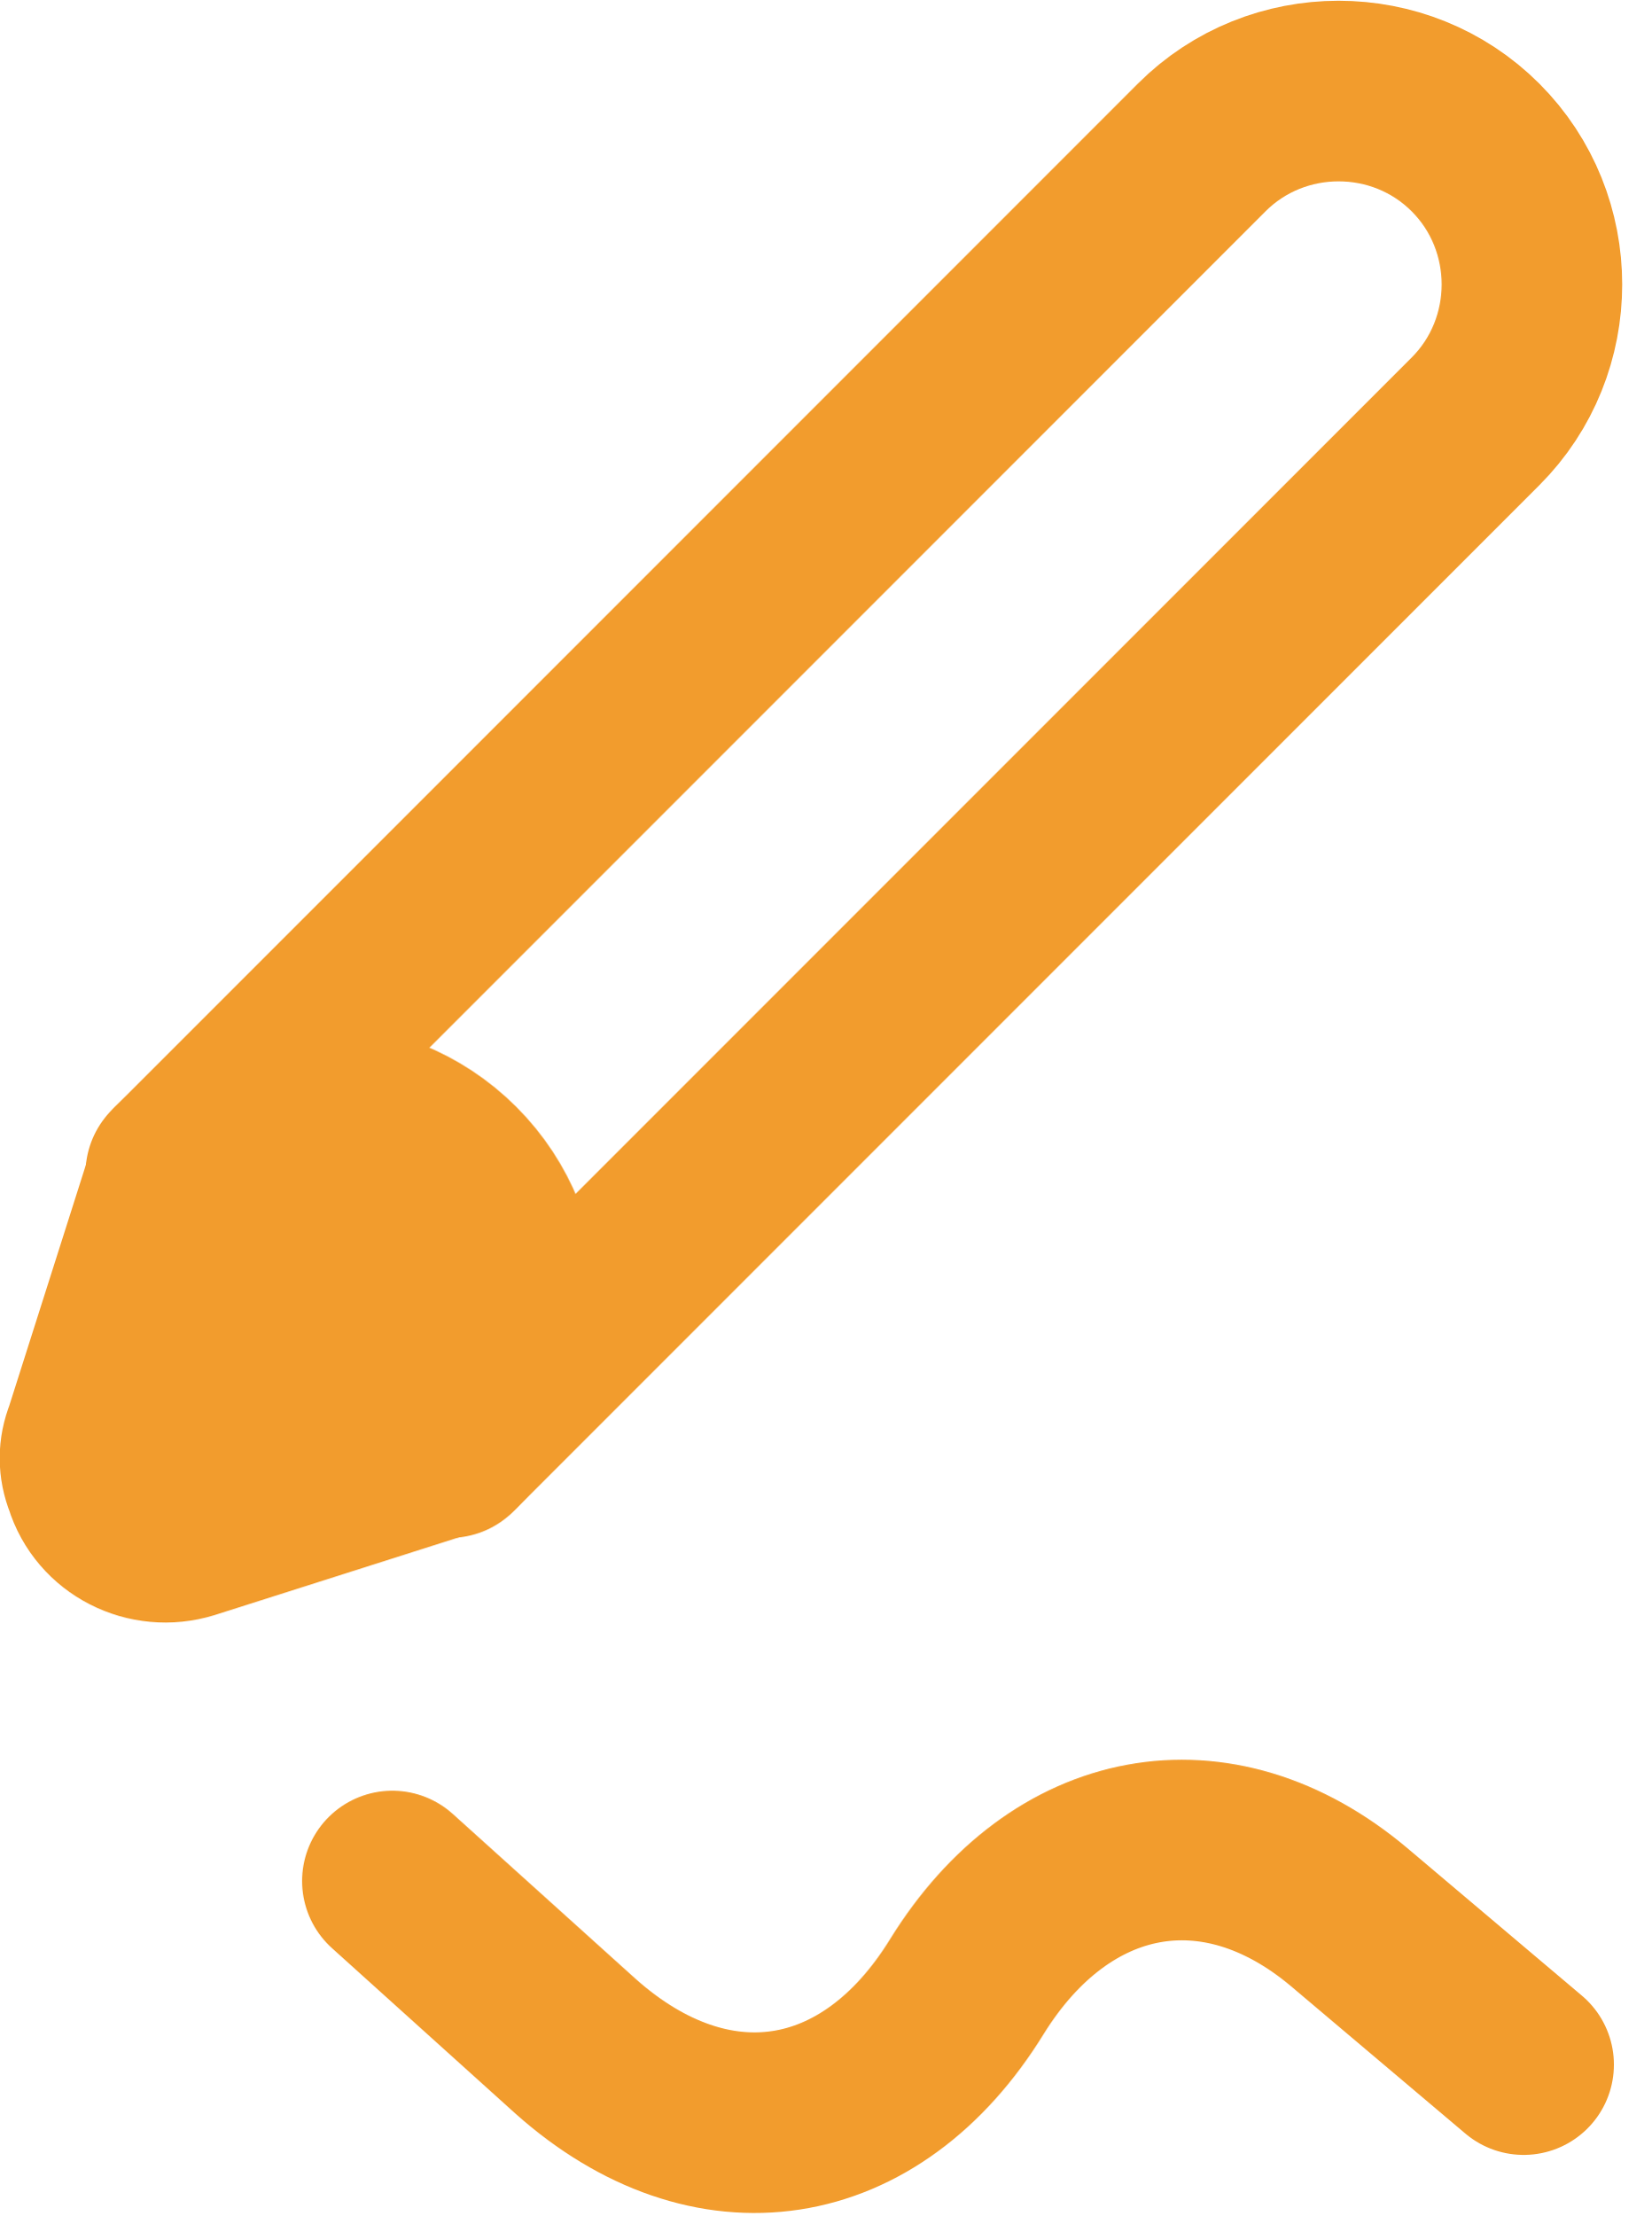
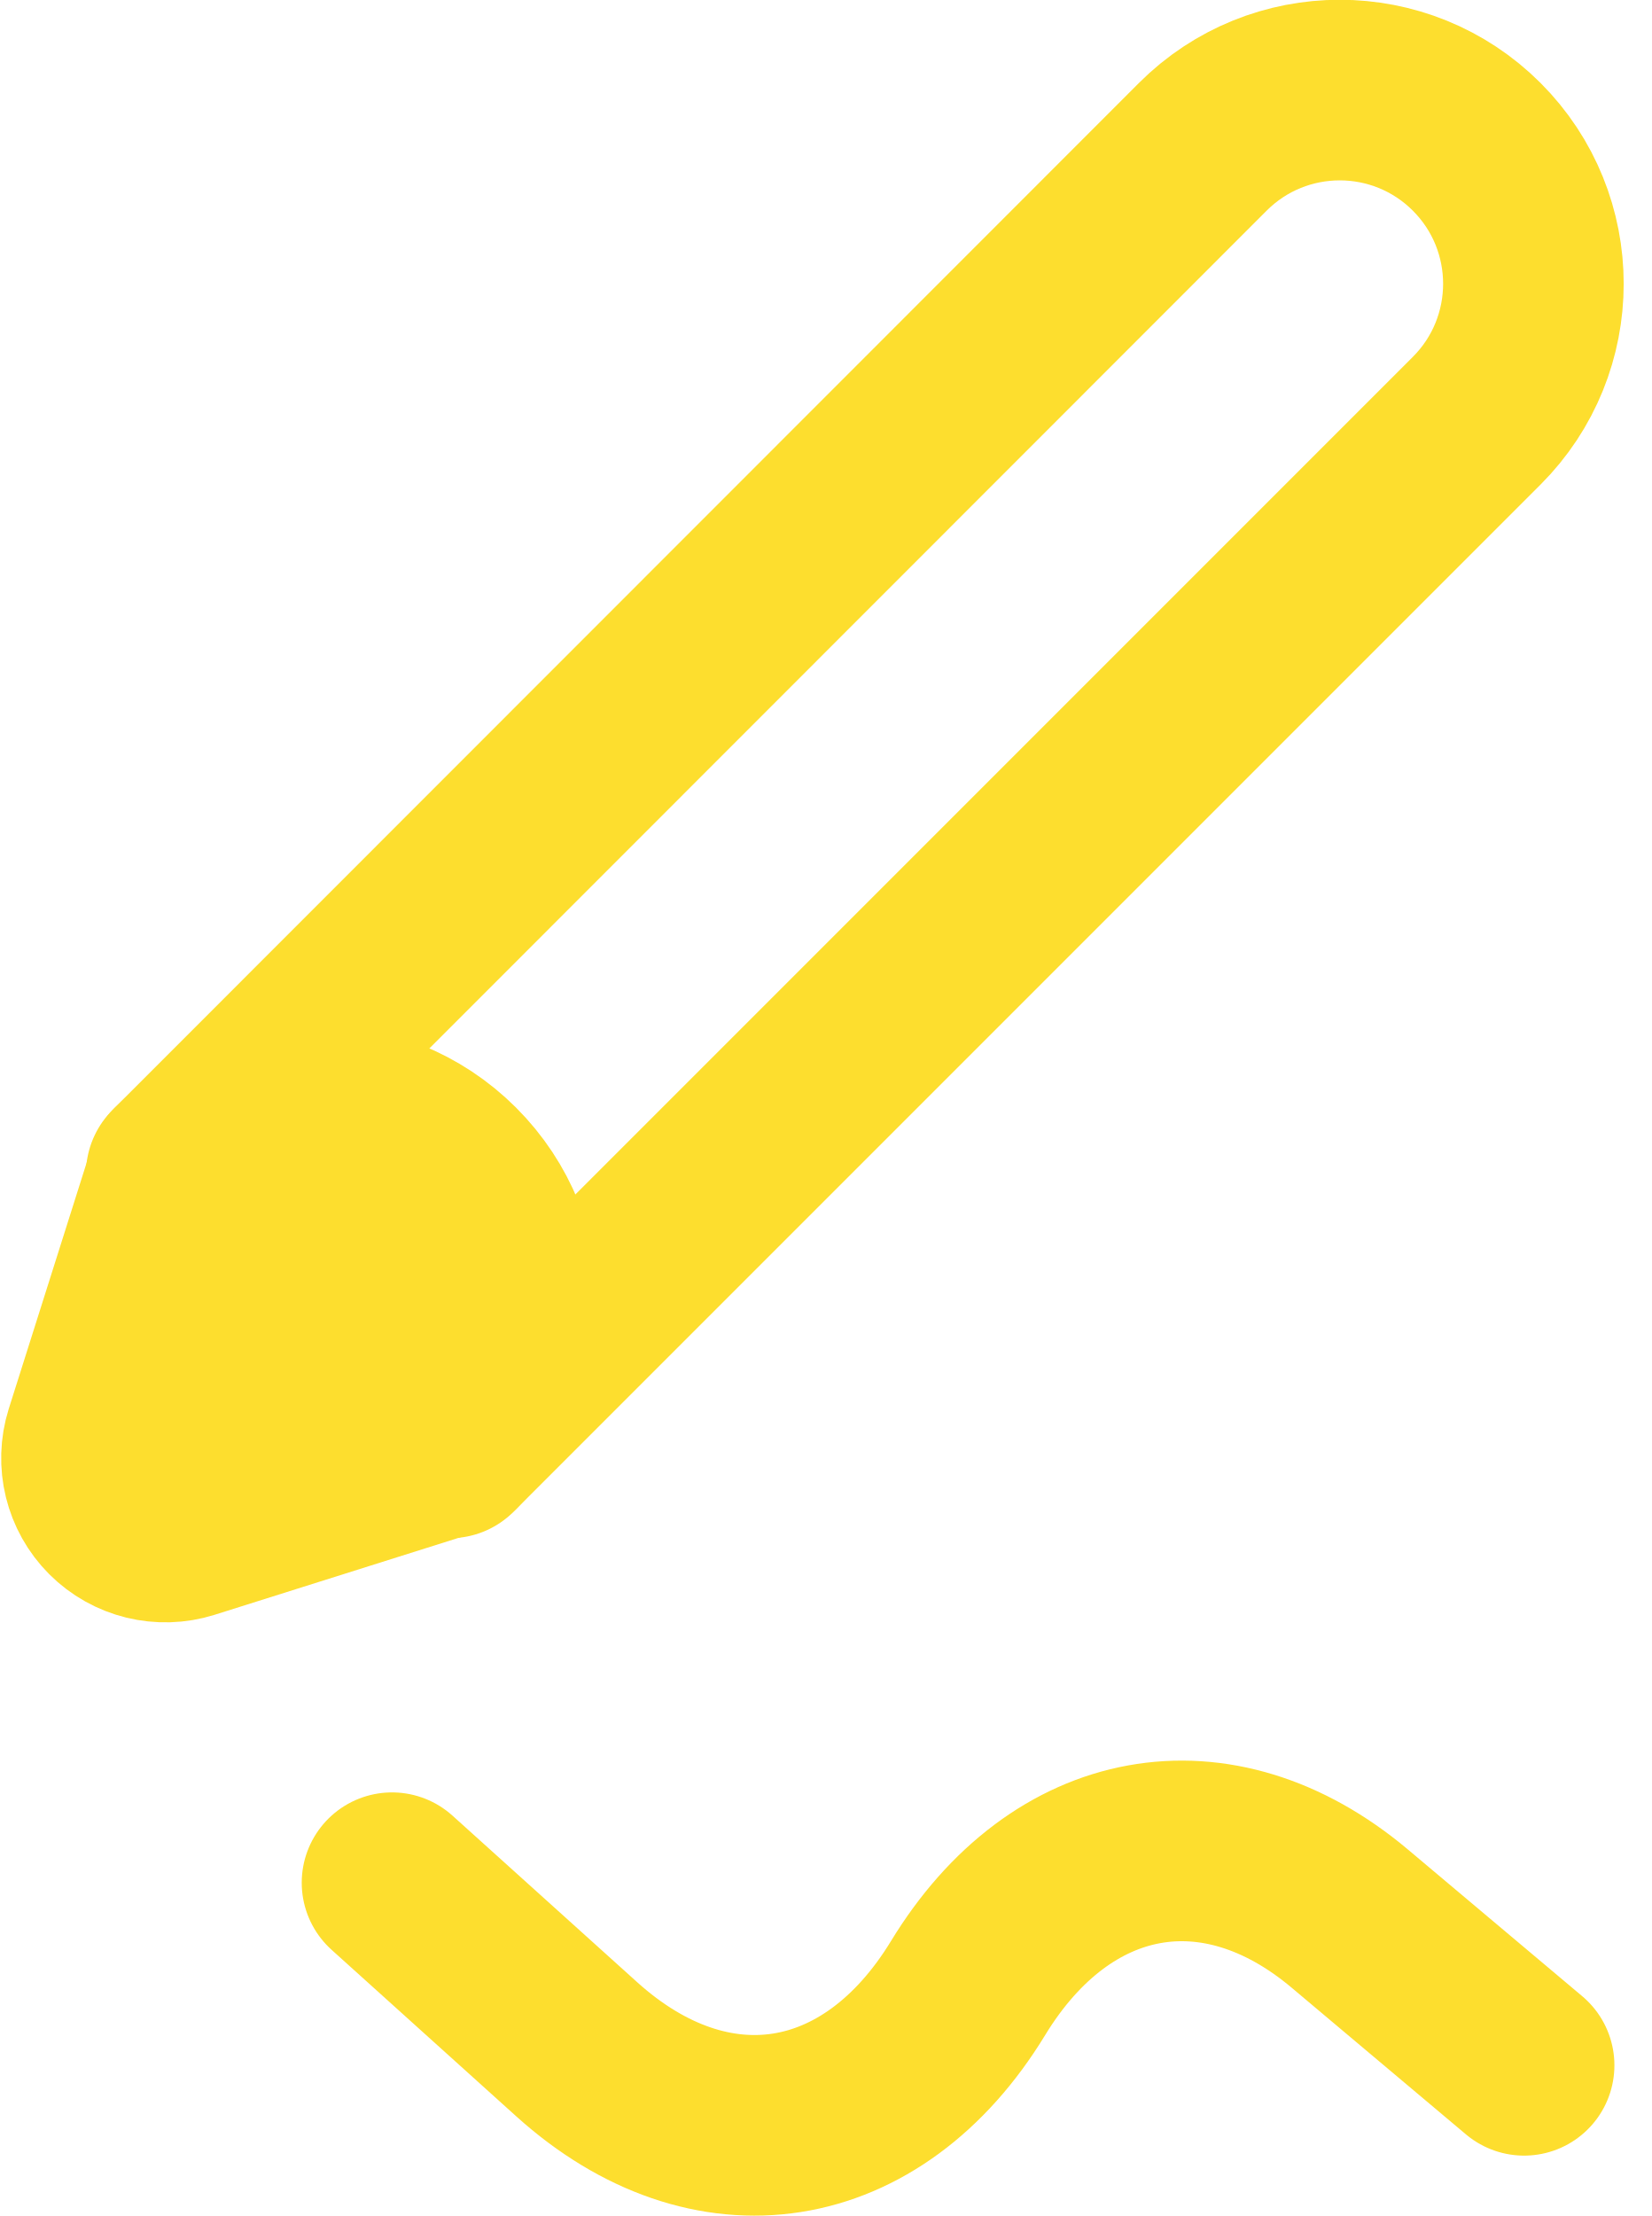
- <svg xmlns="http://www.w3.org/2000/svg" version="1.1" id="Layer_1" x="0px" y="0px" viewBox="0 0 54.9 73.6" style="enable-background:new 0 0 54.9 73.6;" xml:space="preserve">
-   <style type="text/css">
- 	.st0{fill:#F29C2D;}
- 	.st1{fill:none;stroke:#F29C2D;stroke-width:6;stroke-linecap:round;stroke-linejoin:round;}
- </style>
-   <g id="Group_552" transform="translate(3.04 3)">
-     <g id="Group_292">
-       <g id="Group_290" transform="translate(0 34.323)">
-         <path id="Path_453" class="st0" d="M12,1.9c2.5,2.5,2.5,6.6,0,9.1l-8.8,2.8c-1.3,0.4-2.7-0.3-3.1-1.6c-0.2-0.5-0.2-1,0-1.5     l2.8-8.8C5.4-0.6,9.5-0.6,12,1.9C12,1.9,12,1.9,12,1.9z" />
+ <svg xmlns="http://www.w3.org/2000/svg" width="54.866" height="73.616" viewBox="0 0 54.866 73.616">
+   <defs>
+     <style>
+       .cls-1 {
+         fill: #FDDE2E;
+       }
+ 
+       .cls-2 {
+         fill: none;
+         stroke: #FDDE2E;
+         stroke-linecap: round;
+         stroke-linejoin: round;
+         stroke-width: 6px;
+       }
+     </style>
+   </defs>
+   <g id="Group_552" data-name="Group 552" transform="translate(3.04 3)">
+     <g id="Group_292" data-name="Group 292">
+       <g id="Group_290" data-name="Group 290" transform="translate(0 34.323)">
+         <path id="Path_453" data-name="Path 453" class="cls-1" d="M841.365,442.384a6.426,6.426,0,0,1,0,9.084l-8.8,2.775a2.456,2.456,0,0,1-3.079-3.079l2.775-8.781A6.426,6.426,0,0,1,841.365,442.384Z" transform="translate(-829.375 -440.496)" />
      </g>
-       <g id="Group_291">
-         <path id="Path_454" class="st1" d="M2.8,36L2.8,36L36.9,1.9c2.5-2.5,6.6-2.5,9.1,0c2.5,2.5,2.5,6.6,0,9.1L12,45l-0.1,0.1" />
-         <path id="Path_455" class="st1" d="M2.9,35.9c2.5-2.5,6.6-2.5,9.1,0c2.5,2.5,2.5,6.6,0,9.1l0,0l-8.8,2.8     c-1.3,0.4-2.7-0.3-3.1-1.6c-0.2-0.5-0.2-1,0-1.5L2.9,35.9z" />
+       <g id="Group_291" data-name="Group 291">
+         <path id="Path_454" data-name="Path 454" class="cls-2" d="M831.231,454.053l.076-.076,34.032-34.047a6.434,6.434,0,0,1,9.1,9.1l-34.032,34.032-.091.091" transform="translate(-828.416 -418.053)" />
+         <path id="Path_455" data-name="Path 455" class="cls-2" d="M832.266,442.384a6.429,6.429,0,1,1,9.1,9.084l-8.8,2.775a2.456,2.456,0,0,1-3.079-3.079Z" transform="translate(-829.375 -406.461)" />
      </g>
    </g>
-     <path id="Path_456" class="st1" d="M47.6,65.6l-5.8-4.9C37.4,57,32.2,58,29.1,63l0,0c-3.2,5.2-8.5,6-13,2L10,59.5" />
+     <path id="Path_456" data-name="Path 456" class="cls-2" d="M835.573,455.743l-5.795-4.876c-4.4-3.7-9.589-2.76-12.68,2.311h0c-3.174,5.208-8.546,6.048-13,2.034l-6.139-5.535" transform="translate(-787.974 -390.133)" />
  </g>
</svg>
